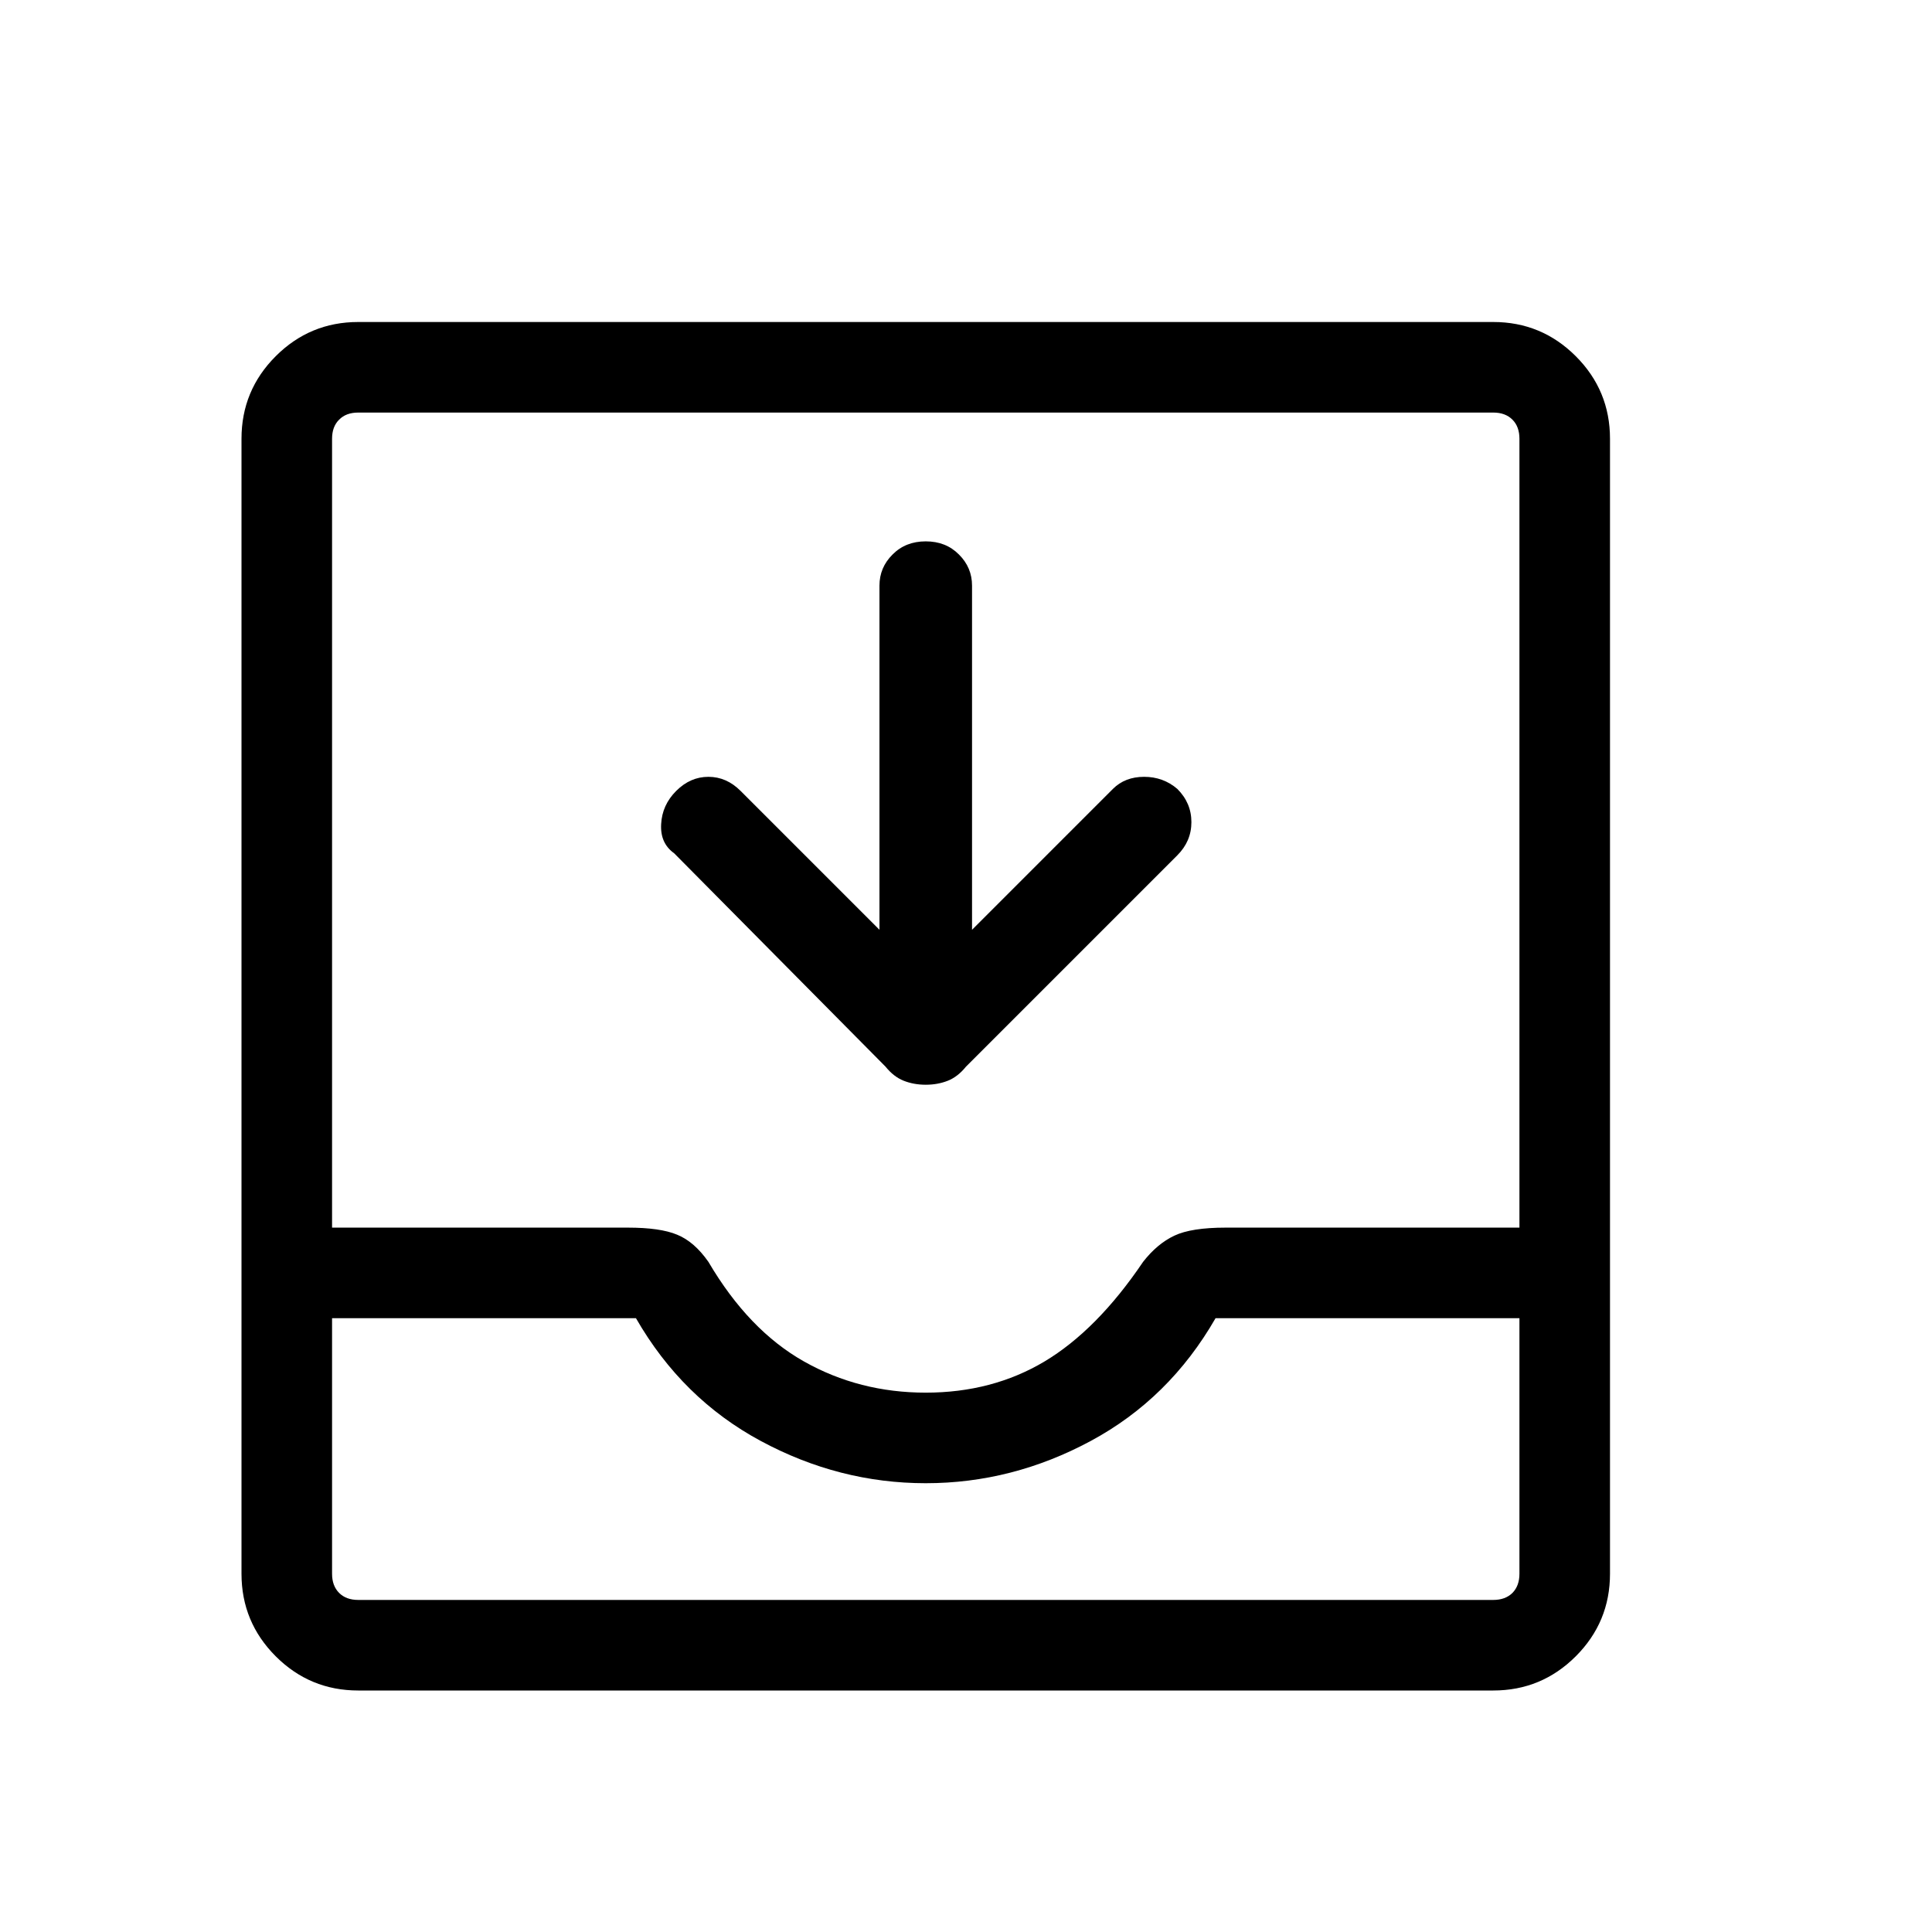
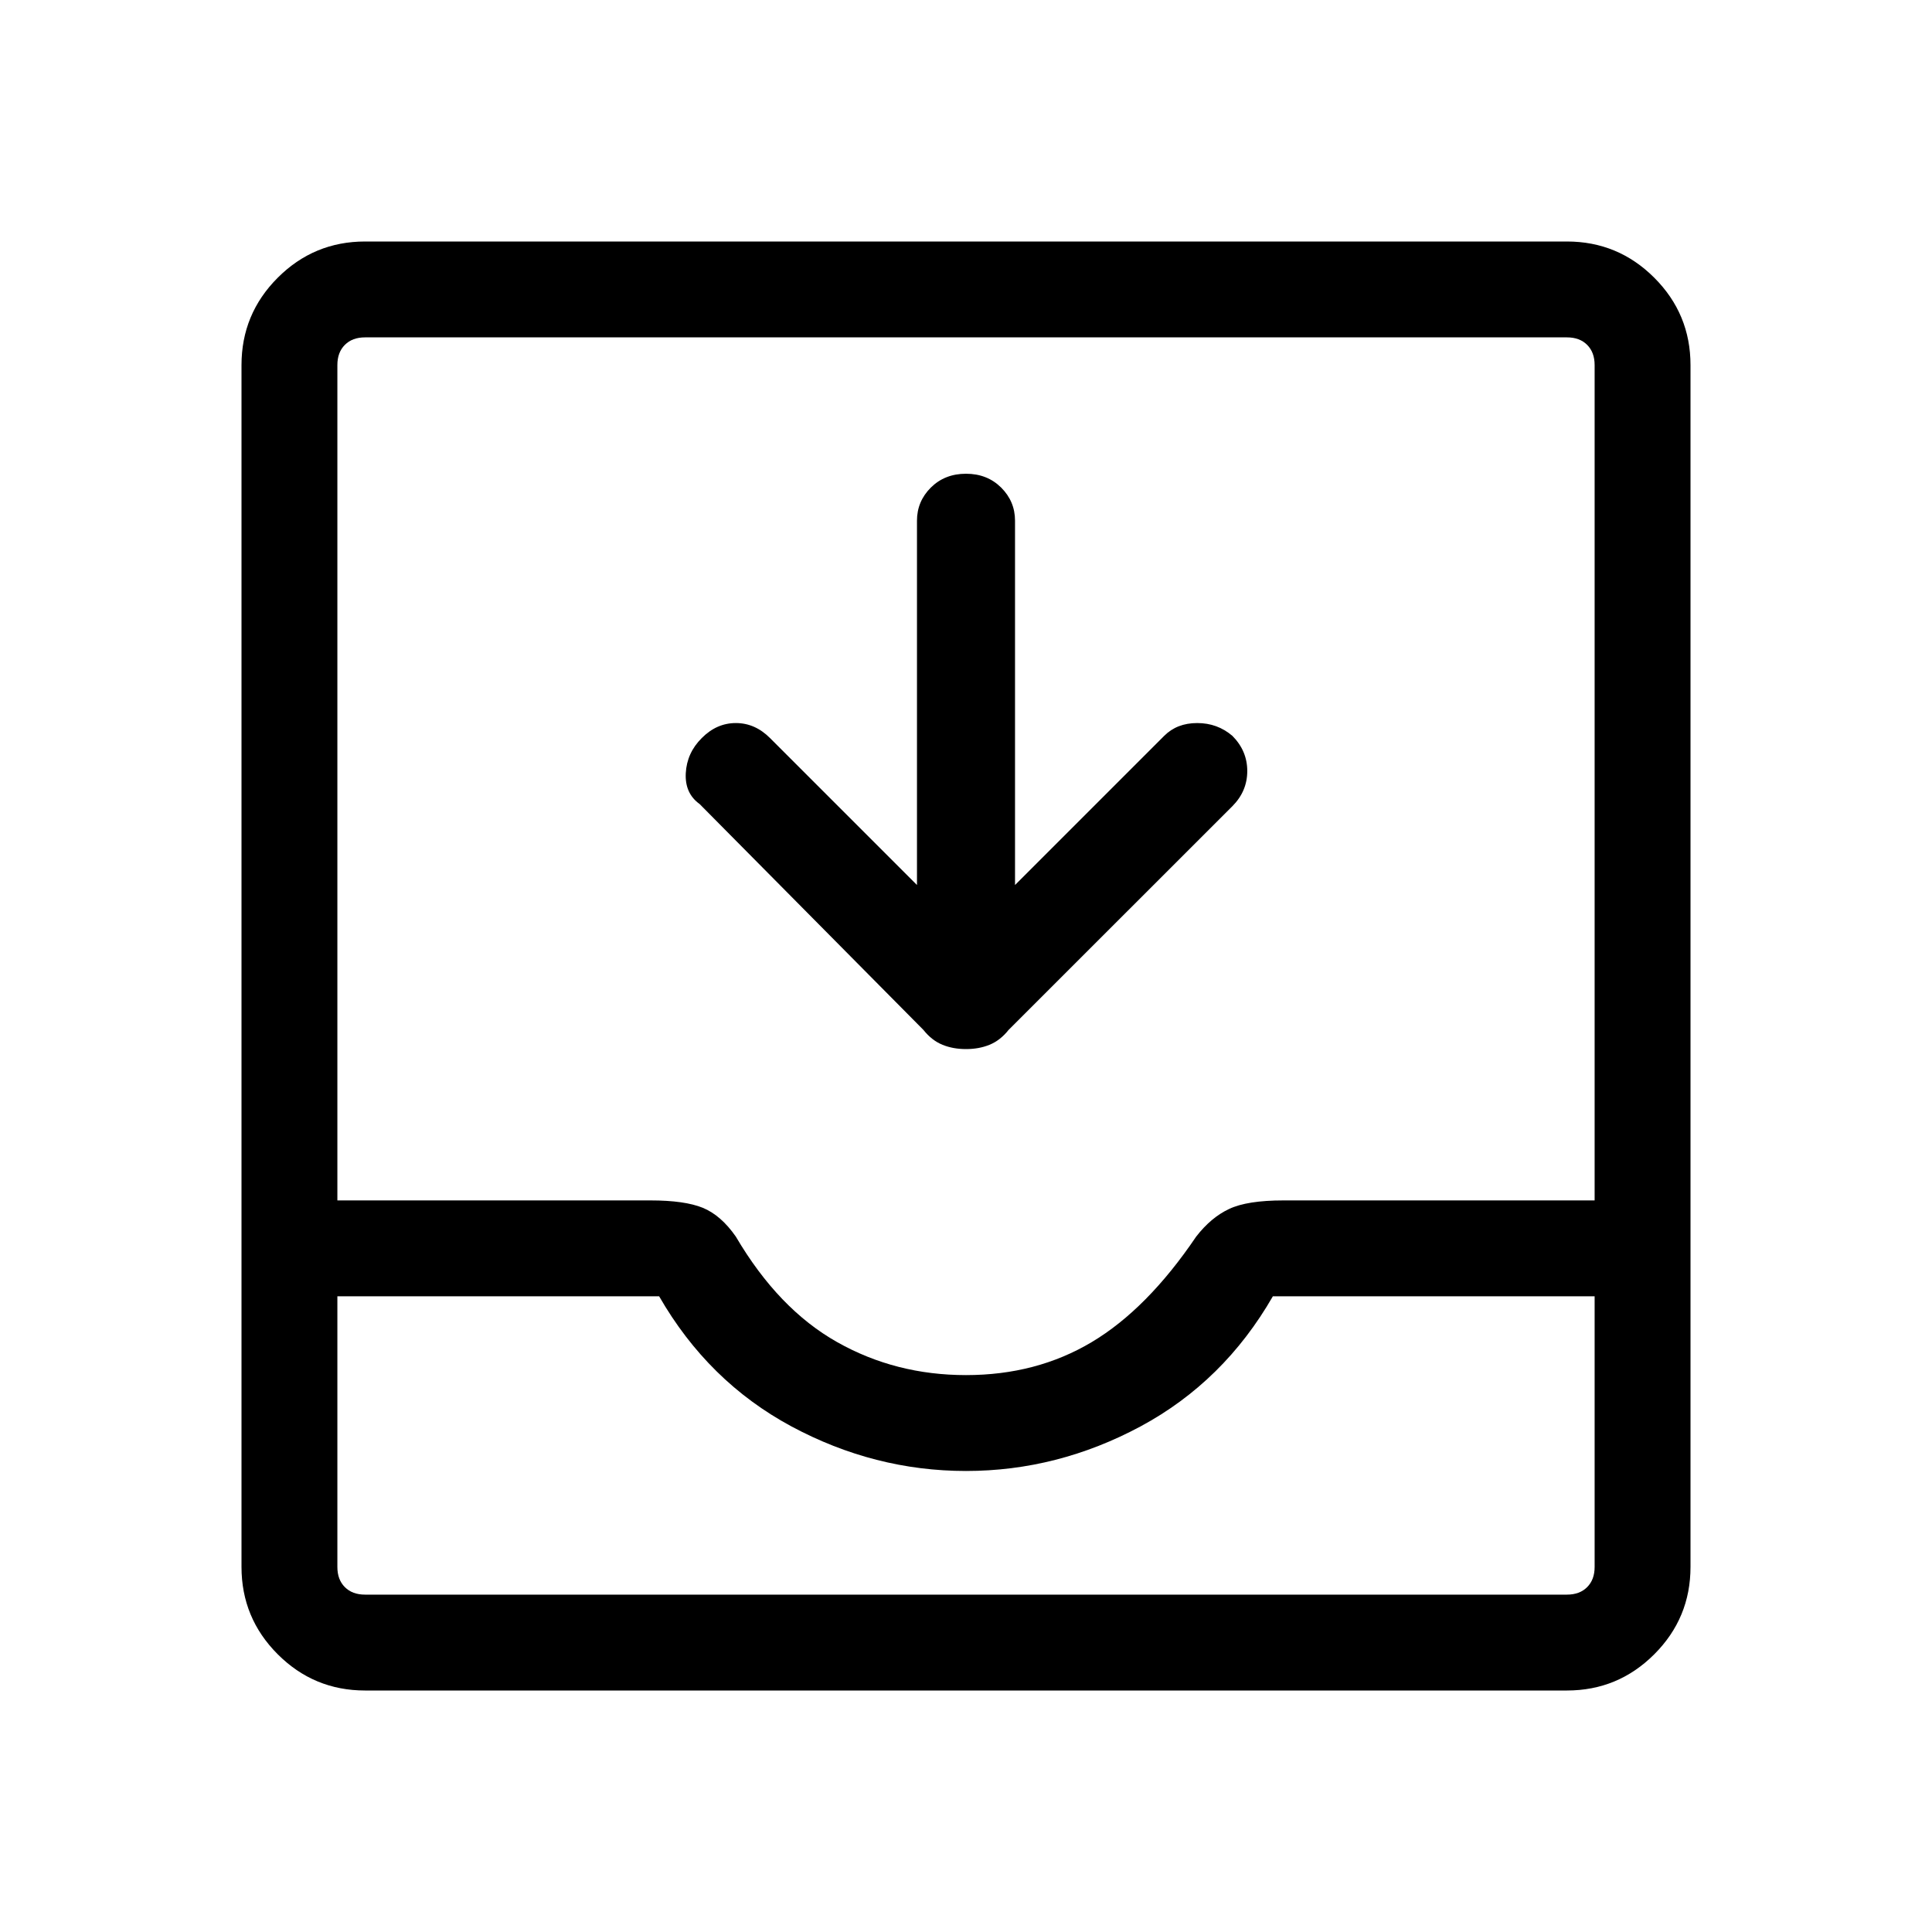
<svg xmlns="http://www.w3.org/2000/svg" width="32" height="32" viewBox="0 0 24 24">
-   <path d="M4.45 21C4.05 21 3.708 20.858 3.425 20.575C3.142 20.292 3 19.95 3 19.55V5.45C3 5.05 3.142 4.708 3.425 4.425C3.708 4.142 4.05 4 4.45 4H18.55C18.95 4 19.292 4.142 19.575 4.425C19.858 4.708 20 5.05 20 5.45V19.55C20 19.95 19.858 20.292 19.575 20.575C19.292 20.858 18.95 21 18.55 21H4.45ZM4.45 19.875H18.55C18.65 19.875 18.729 19.846 18.788 19.788C18.846 19.729 18.875 19.65 18.875 19.55V16.375H15.1C14.717 17.042 14.2 17.55 13.55 17.9C12.9 18.25 12.217 18.425 11.5 18.425C10.783 18.425 10.1 18.25 9.45 17.9C8.8 17.55 8.283 17.042 7.9 16.375H4.125V19.55C4.125 19.65 4.154 19.729 4.213 19.788C4.271 19.846 4.35 19.875 4.45 19.875ZM11.5 17.3C12.05 17.3 12.542 17.171 12.975 16.913C13.408 16.654 13.817 16.242 14.2 15.675C14.317 15.525 14.446 15.417 14.588 15.35C14.729 15.283 14.942 15.25 15.225 15.25H18.875V5.45C18.875 5.35 18.846 5.271 18.788 5.213C18.729 5.154 18.65 5.125 18.55 5.125H4.45C4.35 5.125 4.271 5.154 4.213 5.213C4.154 5.271 4.125 5.35 4.125 5.45V15.25H7.8C8.067 15.25 8.271 15.279 8.412 15.338C8.554 15.396 8.683 15.508 8.8 15.675C9.133 16.242 9.529 16.654 9.988 16.913C10.446 17.171 10.95 17.3 11.5 17.3ZM11.5 13.475C11.4 13.475 11.308 13.458 11.225 13.425C11.142 13.392 11.067 13.333 11 13.25L8.375 10.6C8.258 10.517 8.204 10.396 8.213 10.238C8.221 10.079 8.283 9.942 8.4 9.825C8.517 9.708 8.65 9.65 8.8 9.65C8.95 9.65 9.083 9.708 9.2 9.825L10.925 11.55V7.275C10.925 7.125 10.979 6.996 11.088 6.888C11.196 6.779 11.333 6.725 11.5 6.725C11.667 6.725 11.804 6.779 11.912 6.888C12.021 6.996 12.075 7.125 12.075 7.275V11.55L13.825 9.8C13.925 9.7 14.054 9.65 14.213 9.65C14.371 9.65 14.508 9.7 14.625 9.8C14.742 9.917 14.8 10.054 14.8 10.213C14.8 10.371 14.742 10.508 14.625 10.625L12 13.25C11.933 13.333 11.858 13.392 11.775 13.425C11.692 13.458 11.6 13.475 11.5 13.475ZM4.45 19.875H4.125H18.875H18.55H4.45Z" />
+   <path d="M4.535 21C4.112 21 3.75 20.85 3.45 20.55C3.15 20.25 3 19.888 3 19.465V4.535C3 4.112 3.15 3.75 3.45 3.45C3.75 3.15 4.112 3 4.535 3H19.465C19.888 3 20.25 3.15 20.55 3.45C20.85 3.75 21 4.112 21 4.535V19.465C21 19.888 20.85 20.25 20.55 20.55C20.25 20.85 19.888 21 19.465 21H4.535ZM4.535 19.809H19.465C19.571 19.809 19.654 19.778 19.716 19.716C19.778 19.654 19.809 19.571 19.809 19.465V16.103H15.812C15.406 16.809 14.859 17.347 14.171 17.718C13.482 18.088 12.759 18.273 12 18.273C11.241 18.273 10.518 18.088 9.829 17.718C9.141 17.347 8.594 16.809 8.188 16.103H4.191V19.465C4.191 19.571 4.222 19.654 4.284 19.716C4.346 19.778 4.429 19.809 4.535 19.809V19.809ZM12 17.082C12.582 17.082 13.103 16.946 13.562 16.672C14.021 16.398 14.453 15.962 14.859 15.362C14.982 15.203 15.119 15.088 15.269 15.018C15.419 14.947 15.644 14.912 15.944 14.912H19.809V4.535C19.809 4.429 19.778 4.346 19.716 4.284C19.654 4.222 19.571 4.191 19.465 4.191H4.535C4.429 4.191 4.346 4.222 4.284 4.284C4.222 4.346 4.191 4.429 4.191 4.535V14.912H8.082C8.365 14.912 8.581 14.943 8.731 15.004C8.881 15.066 9.018 15.185 9.141 15.362C9.494 15.962 9.913 16.398 10.399 16.672C10.884 16.946 11.418 17.082 12 17.082ZM12 13.032C11.894 13.032 11.797 13.015 11.709 12.979C11.621 12.944 11.541 12.882 11.471 12.794L8.691 9.988C8.568 9.9 8.51 9.772 8.519 9.604C8.528 9.437 8.594 9.291 8.718 9.168C8.841 9.044 8.982 8.982 9.141 8.982C9.3 8.982 9.441 9.044 9.565 9.168L11.391 10.994V6.468C11.391 6.309 11.448 6.172 11.563 6.057C11.678 5.943 11.823 5.885 12 5.885C12.177 5.885 12.322 5.943 12.437 6.057C12.552 6.172 12.609 6.309 12.609 6.468V10.994L14.462 9.141C14.568 9.035 14.704 8.982 14.872 8.982C15.04 8.982 15.185 9.035 15.309 9.141C15.432 9.265 15.494 9.41 15.494 9.578C15.494 9.746 15.432 9.891 15.309 10.015L12.529 12.794C12.459 12.882 12.379 12.944 12.291 12.979C12.203 13.015 12.106 13.032 12 13.032ZM4.535 19.809H4.191H19.809H19.465H4.535Z" />
</svg>
